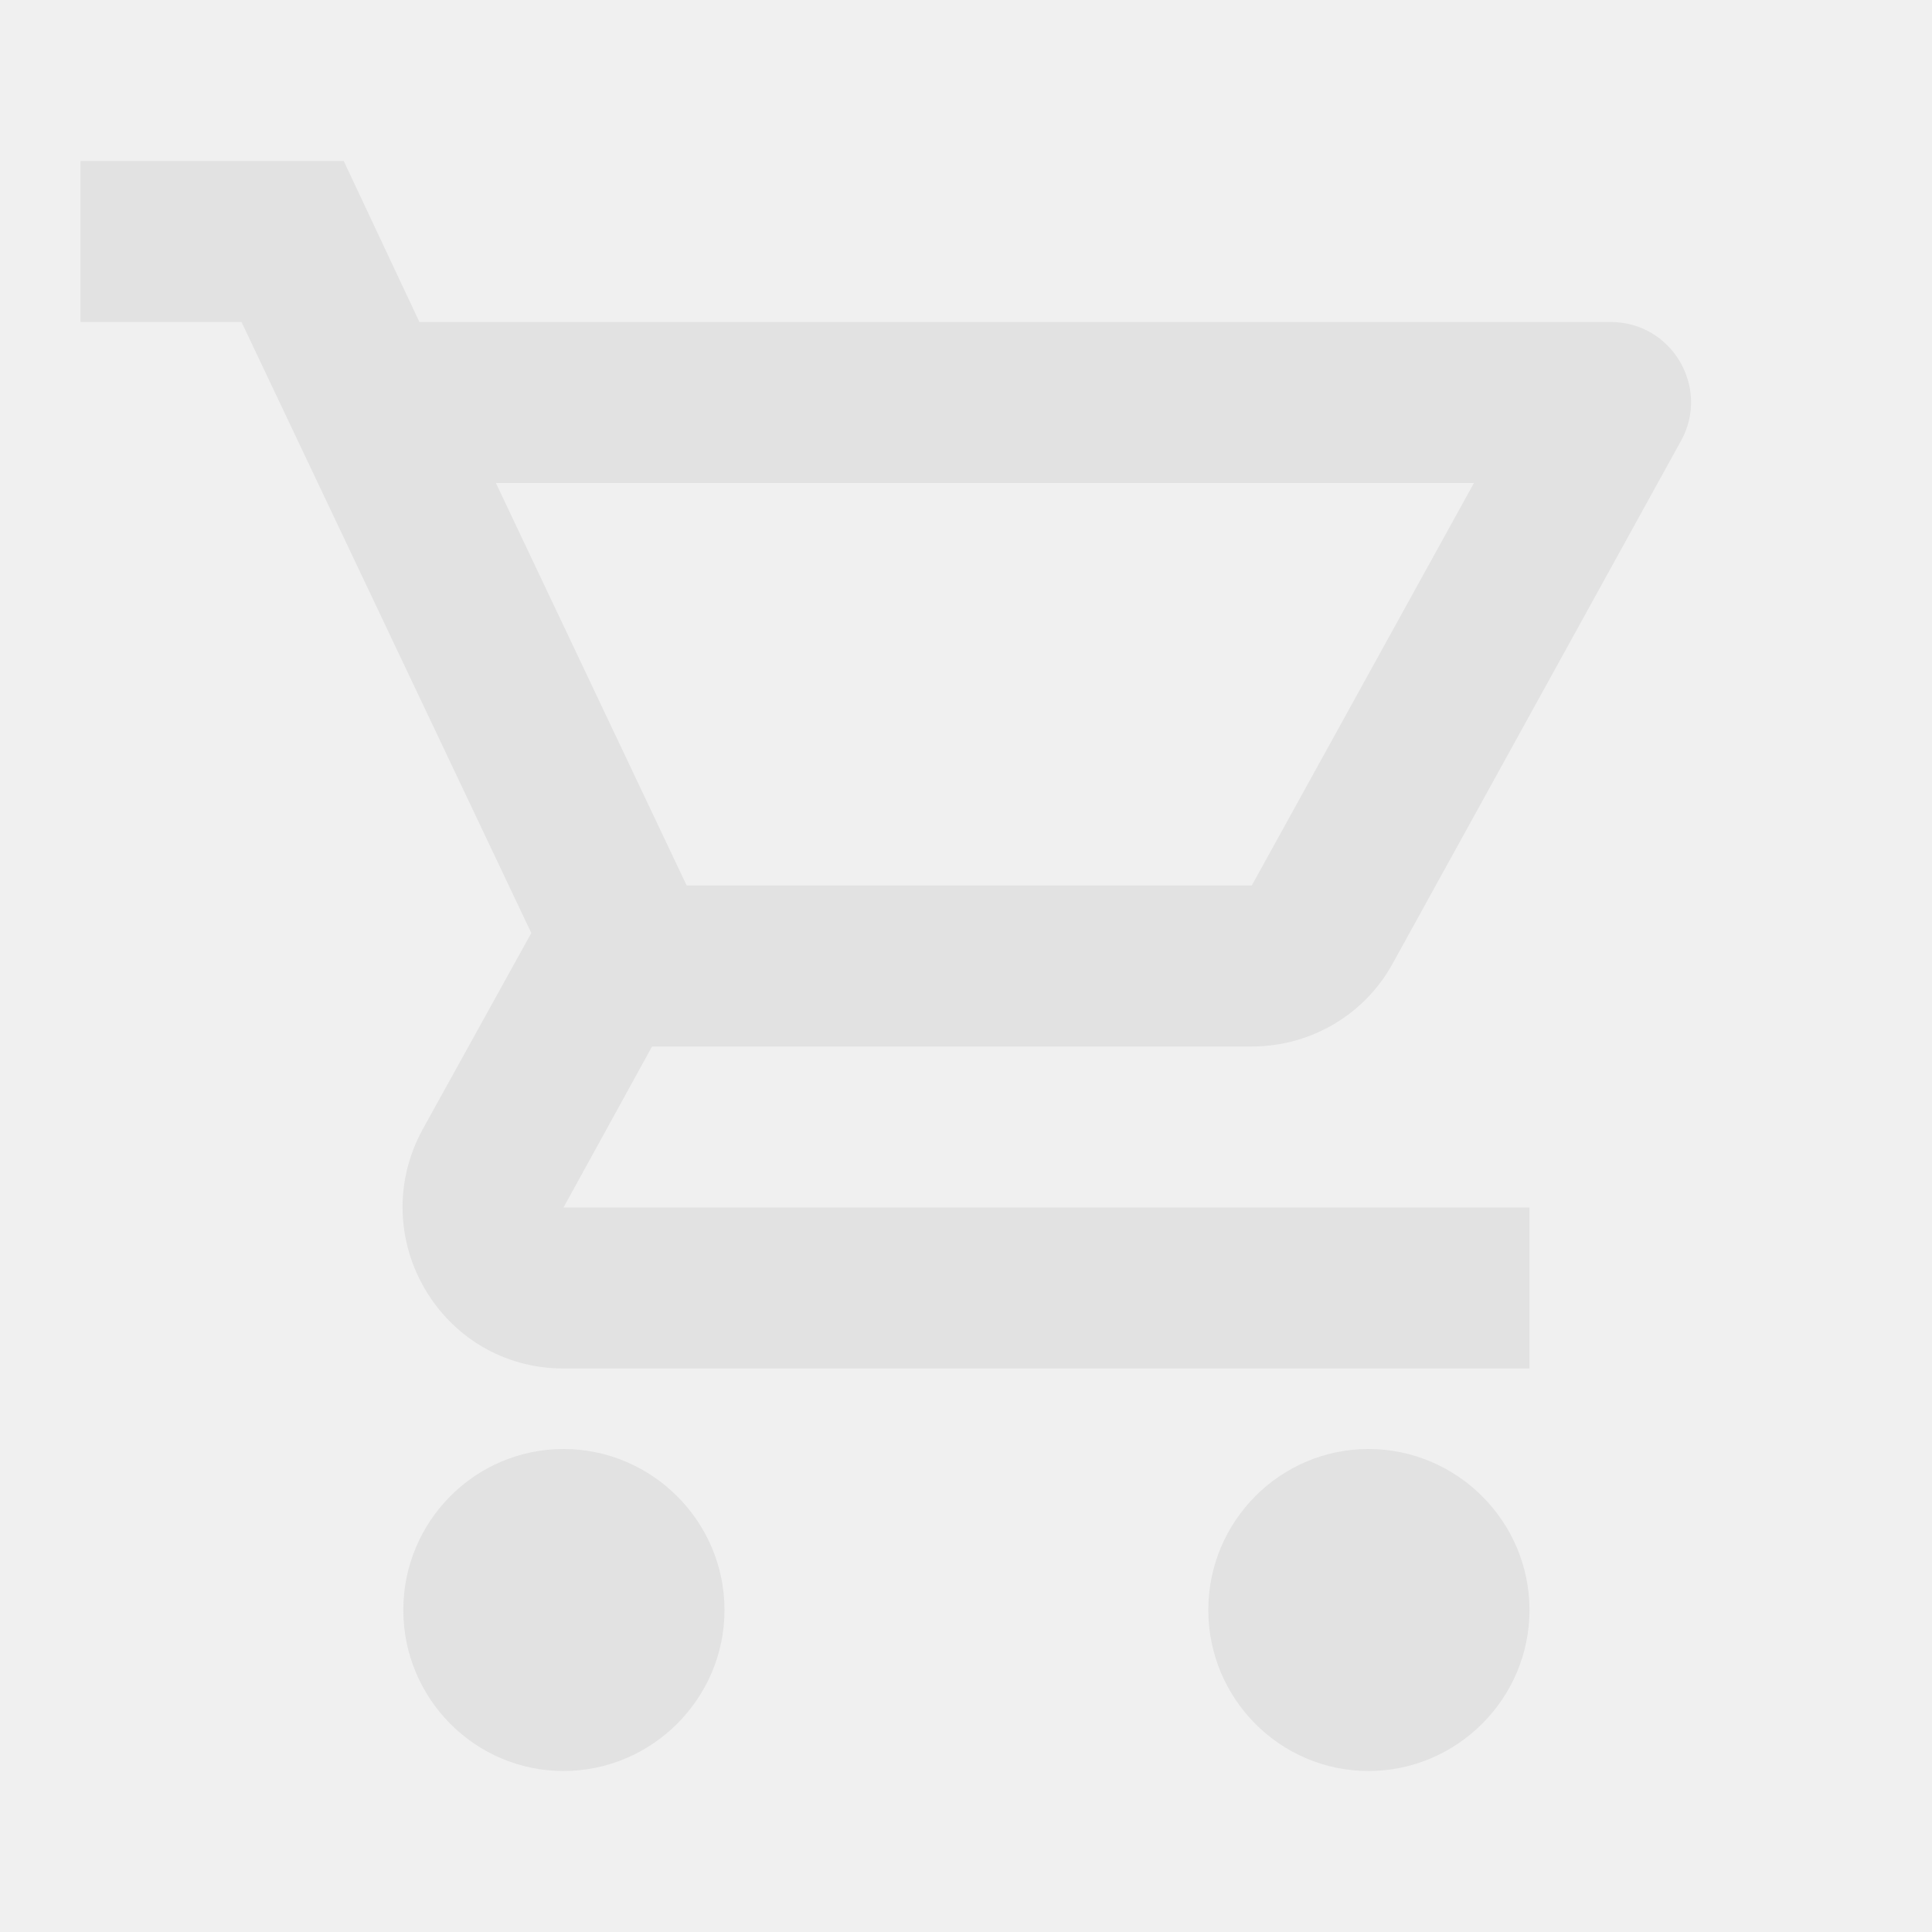
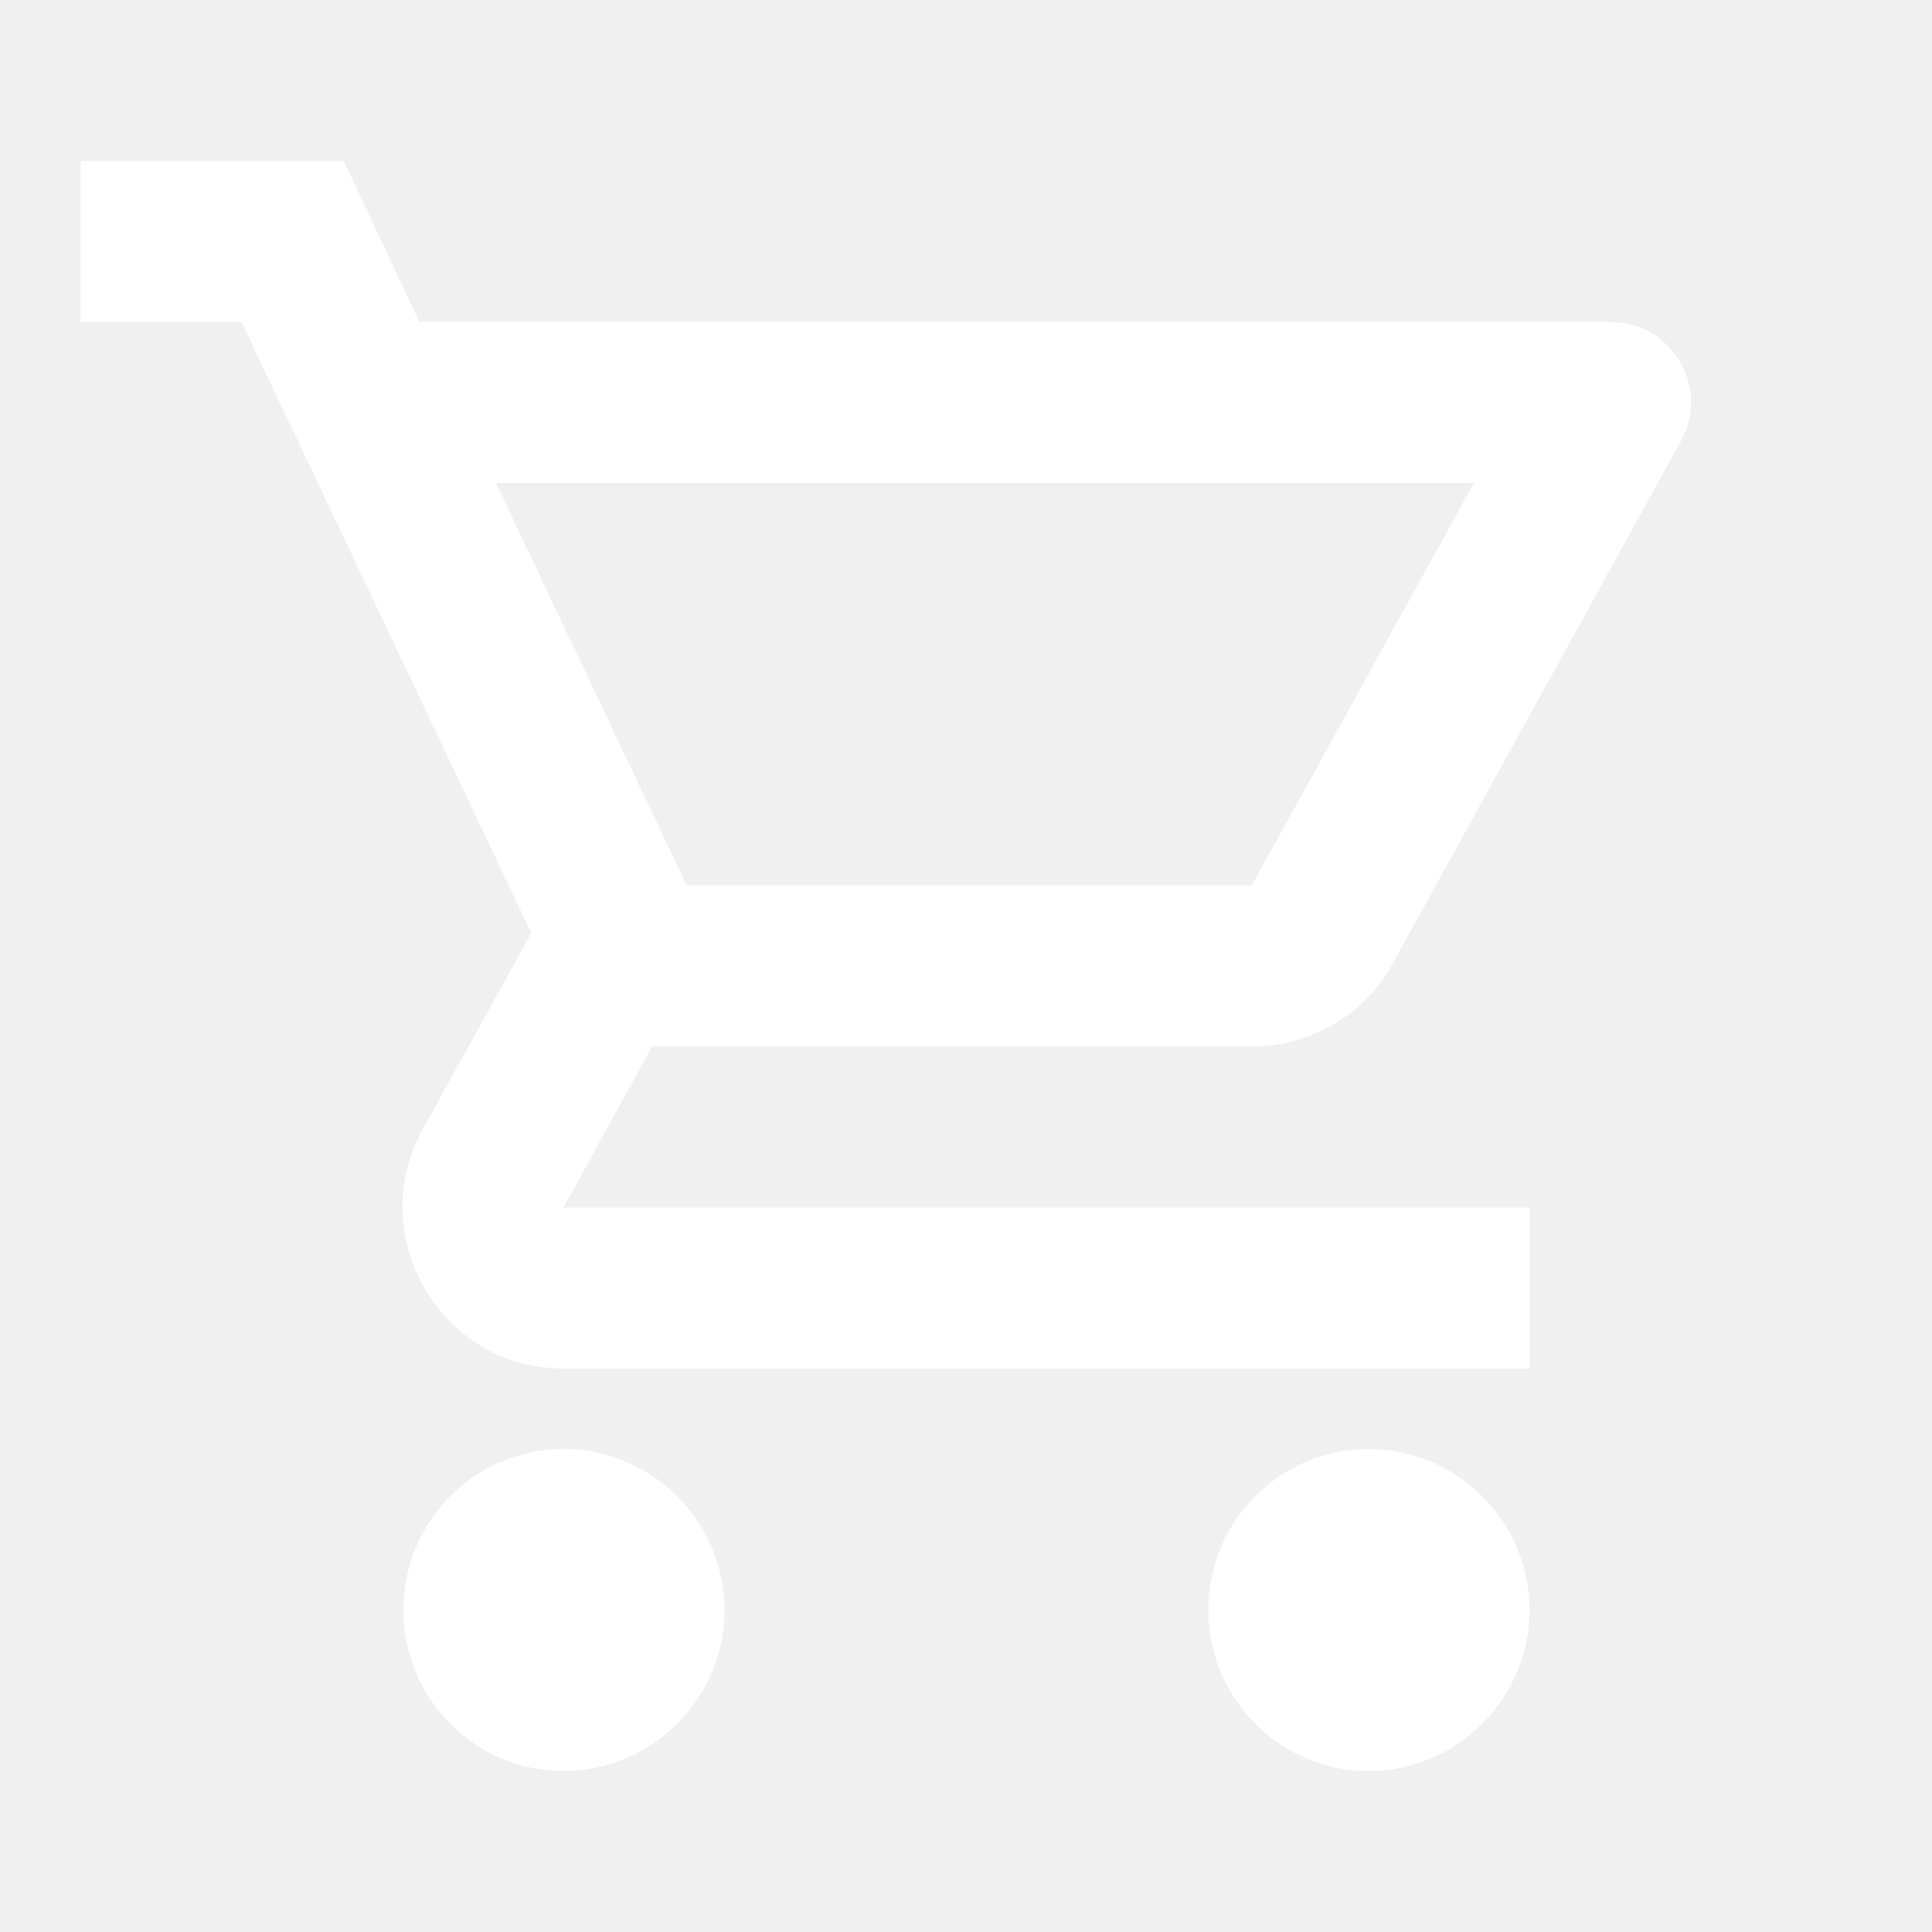
- <svg xmlns="http://www.w3.org/2000/svg" height="24px" viewBox="0 0 24 24" width="24px" fill="#e2e2e2">
+ <svg xmlns="http://www.w3.org/2000/svg" height="24px" viewBox="0 0 24 24" width="24px" fill="#FFFFFF">
  <path d="M0 0h24v24H0V0z" fill="none" />
  <path d="M7 18c-1.1 0-1.99.9-1.99 2S5.9 22 7 22s2-.9 2-2-.9-2-2-2zm10 0c-1.1 0-1.99.9-1.99 2s.89 2 1.99 2 2-.9 2-2-.9-2-2-2zm-1.45-5c.75 0 1.41-.41 1.75-1.03l3.58-6.49c.37-.66-.11-1.48-.87-1.48H5.21l-.94-2H1v2h2l3.6 7.59-1.35 2.44C4.52 15.37 5.48 17 7 17h12v-2H7l1.1-2h7.45zM6.16 6h12.15l-2.76 5H8.53L6.16 6z" />
</svg>
